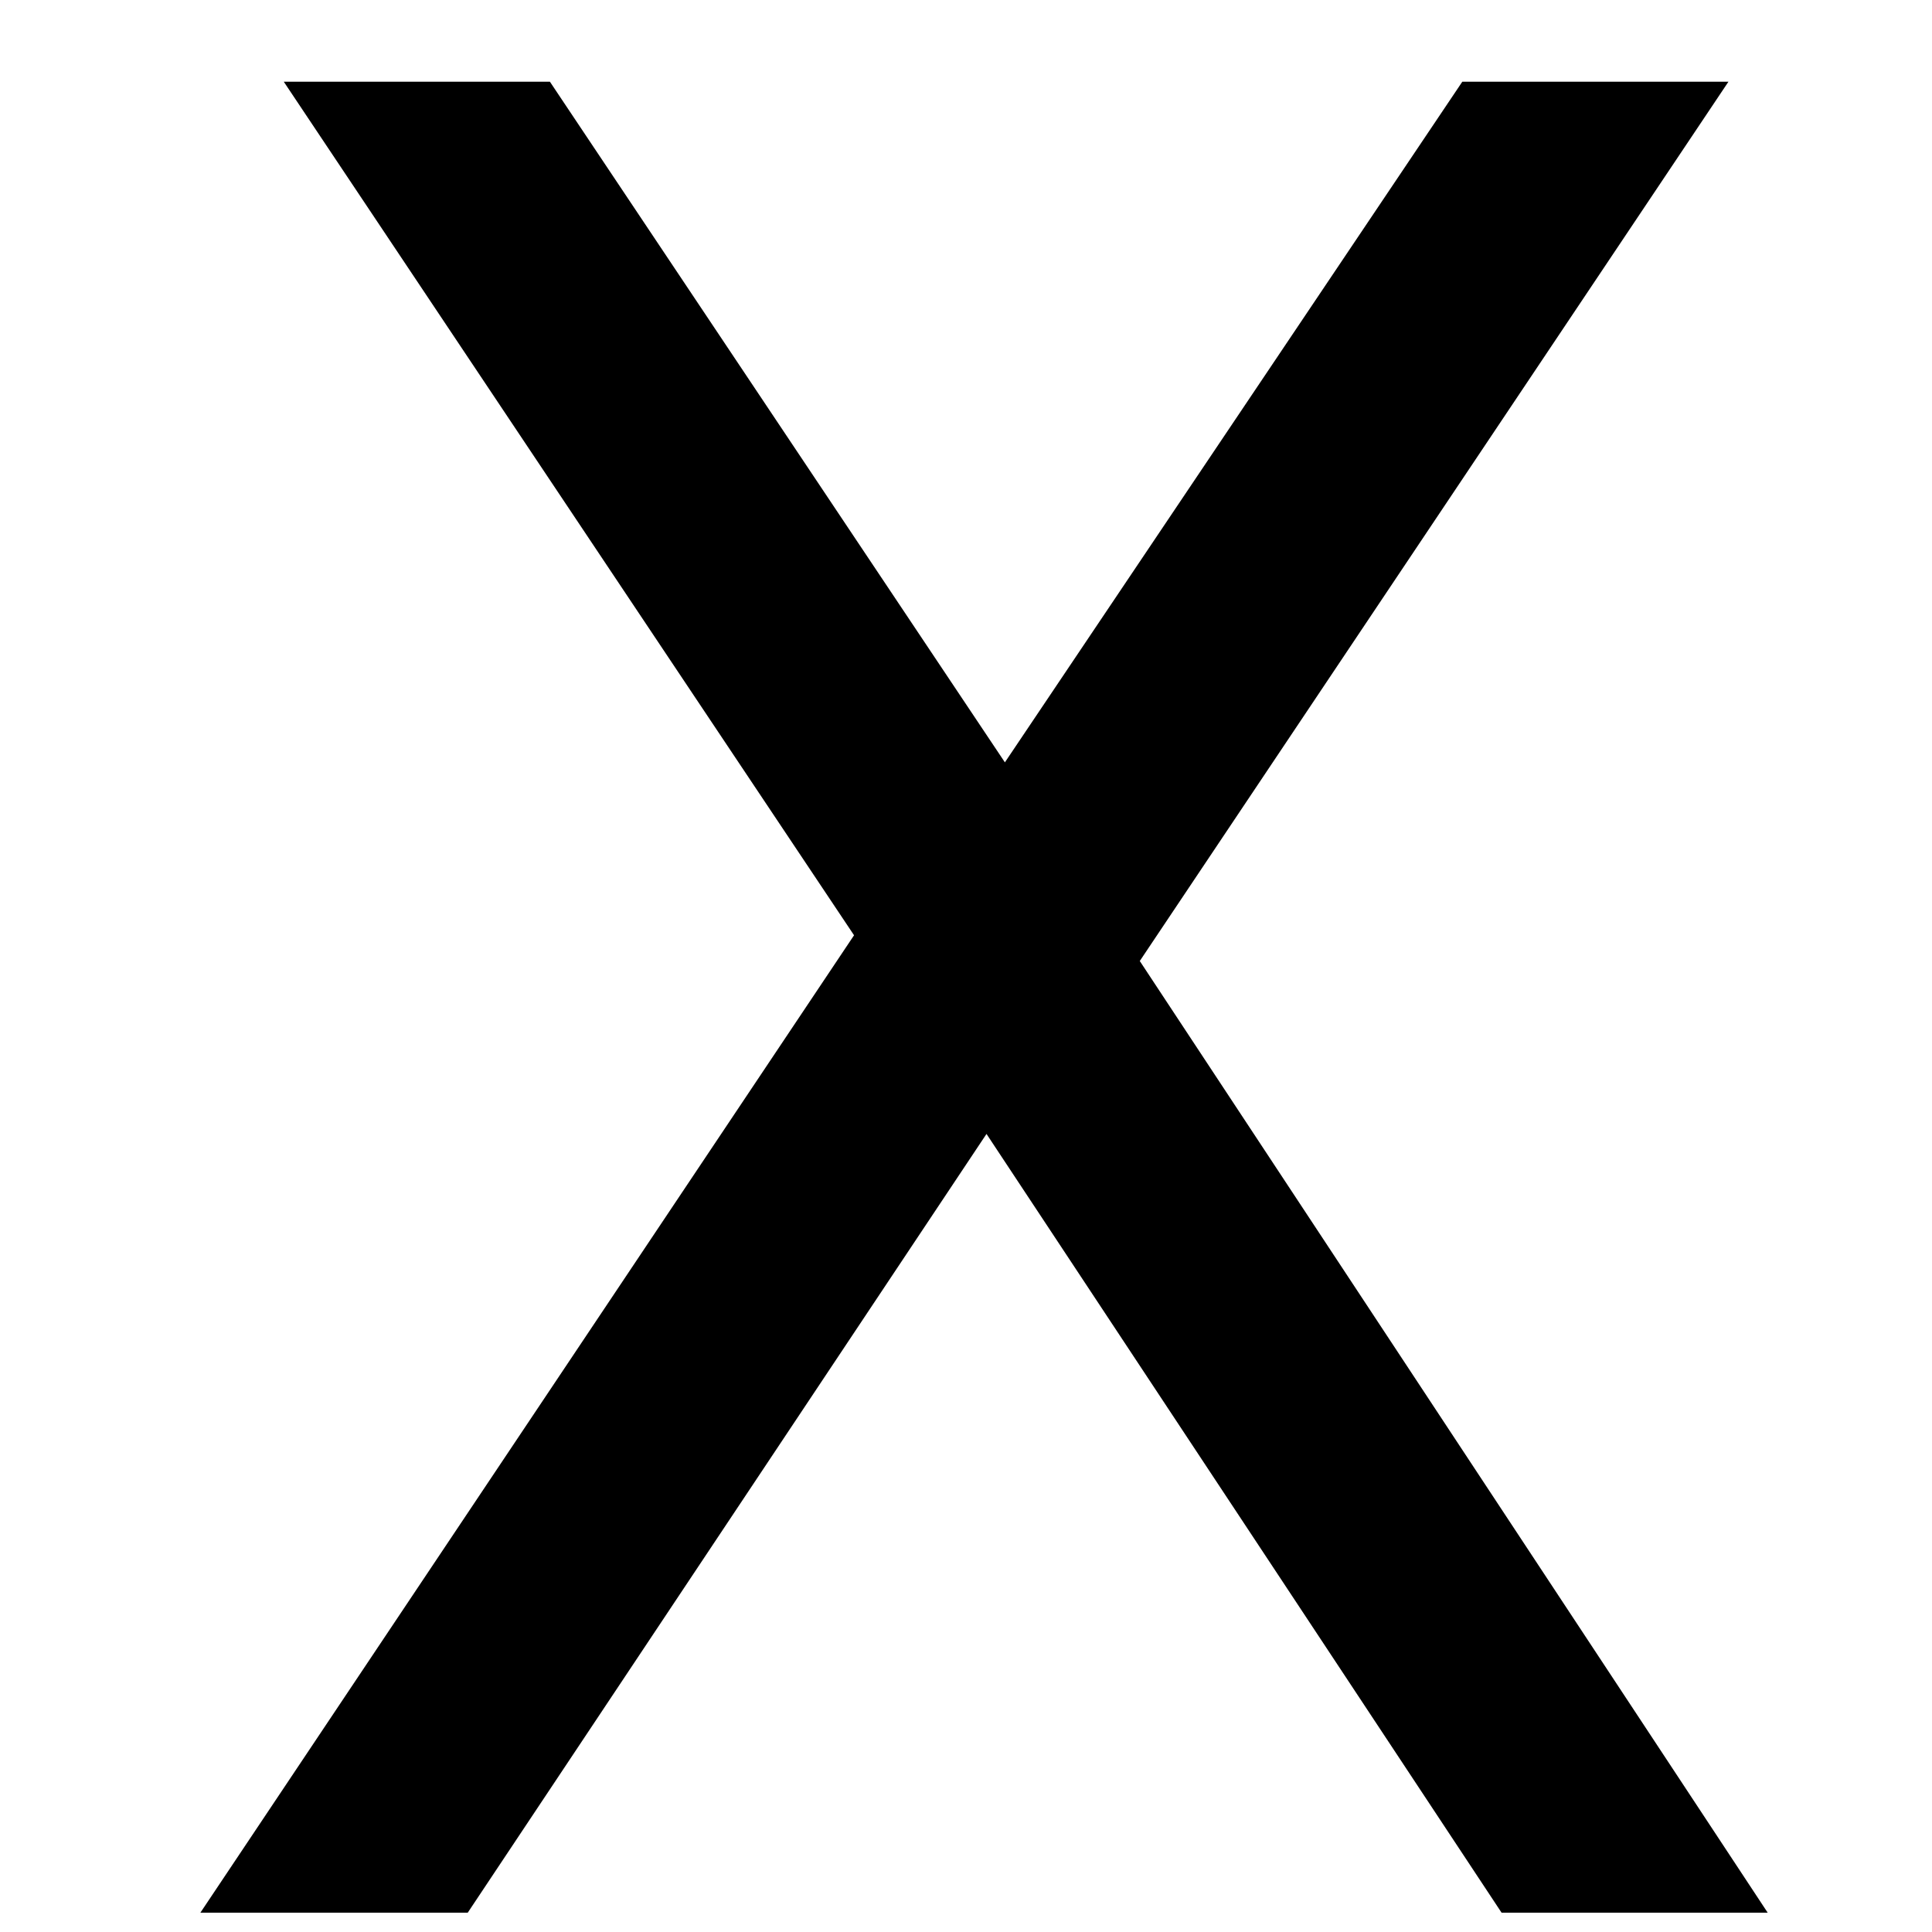
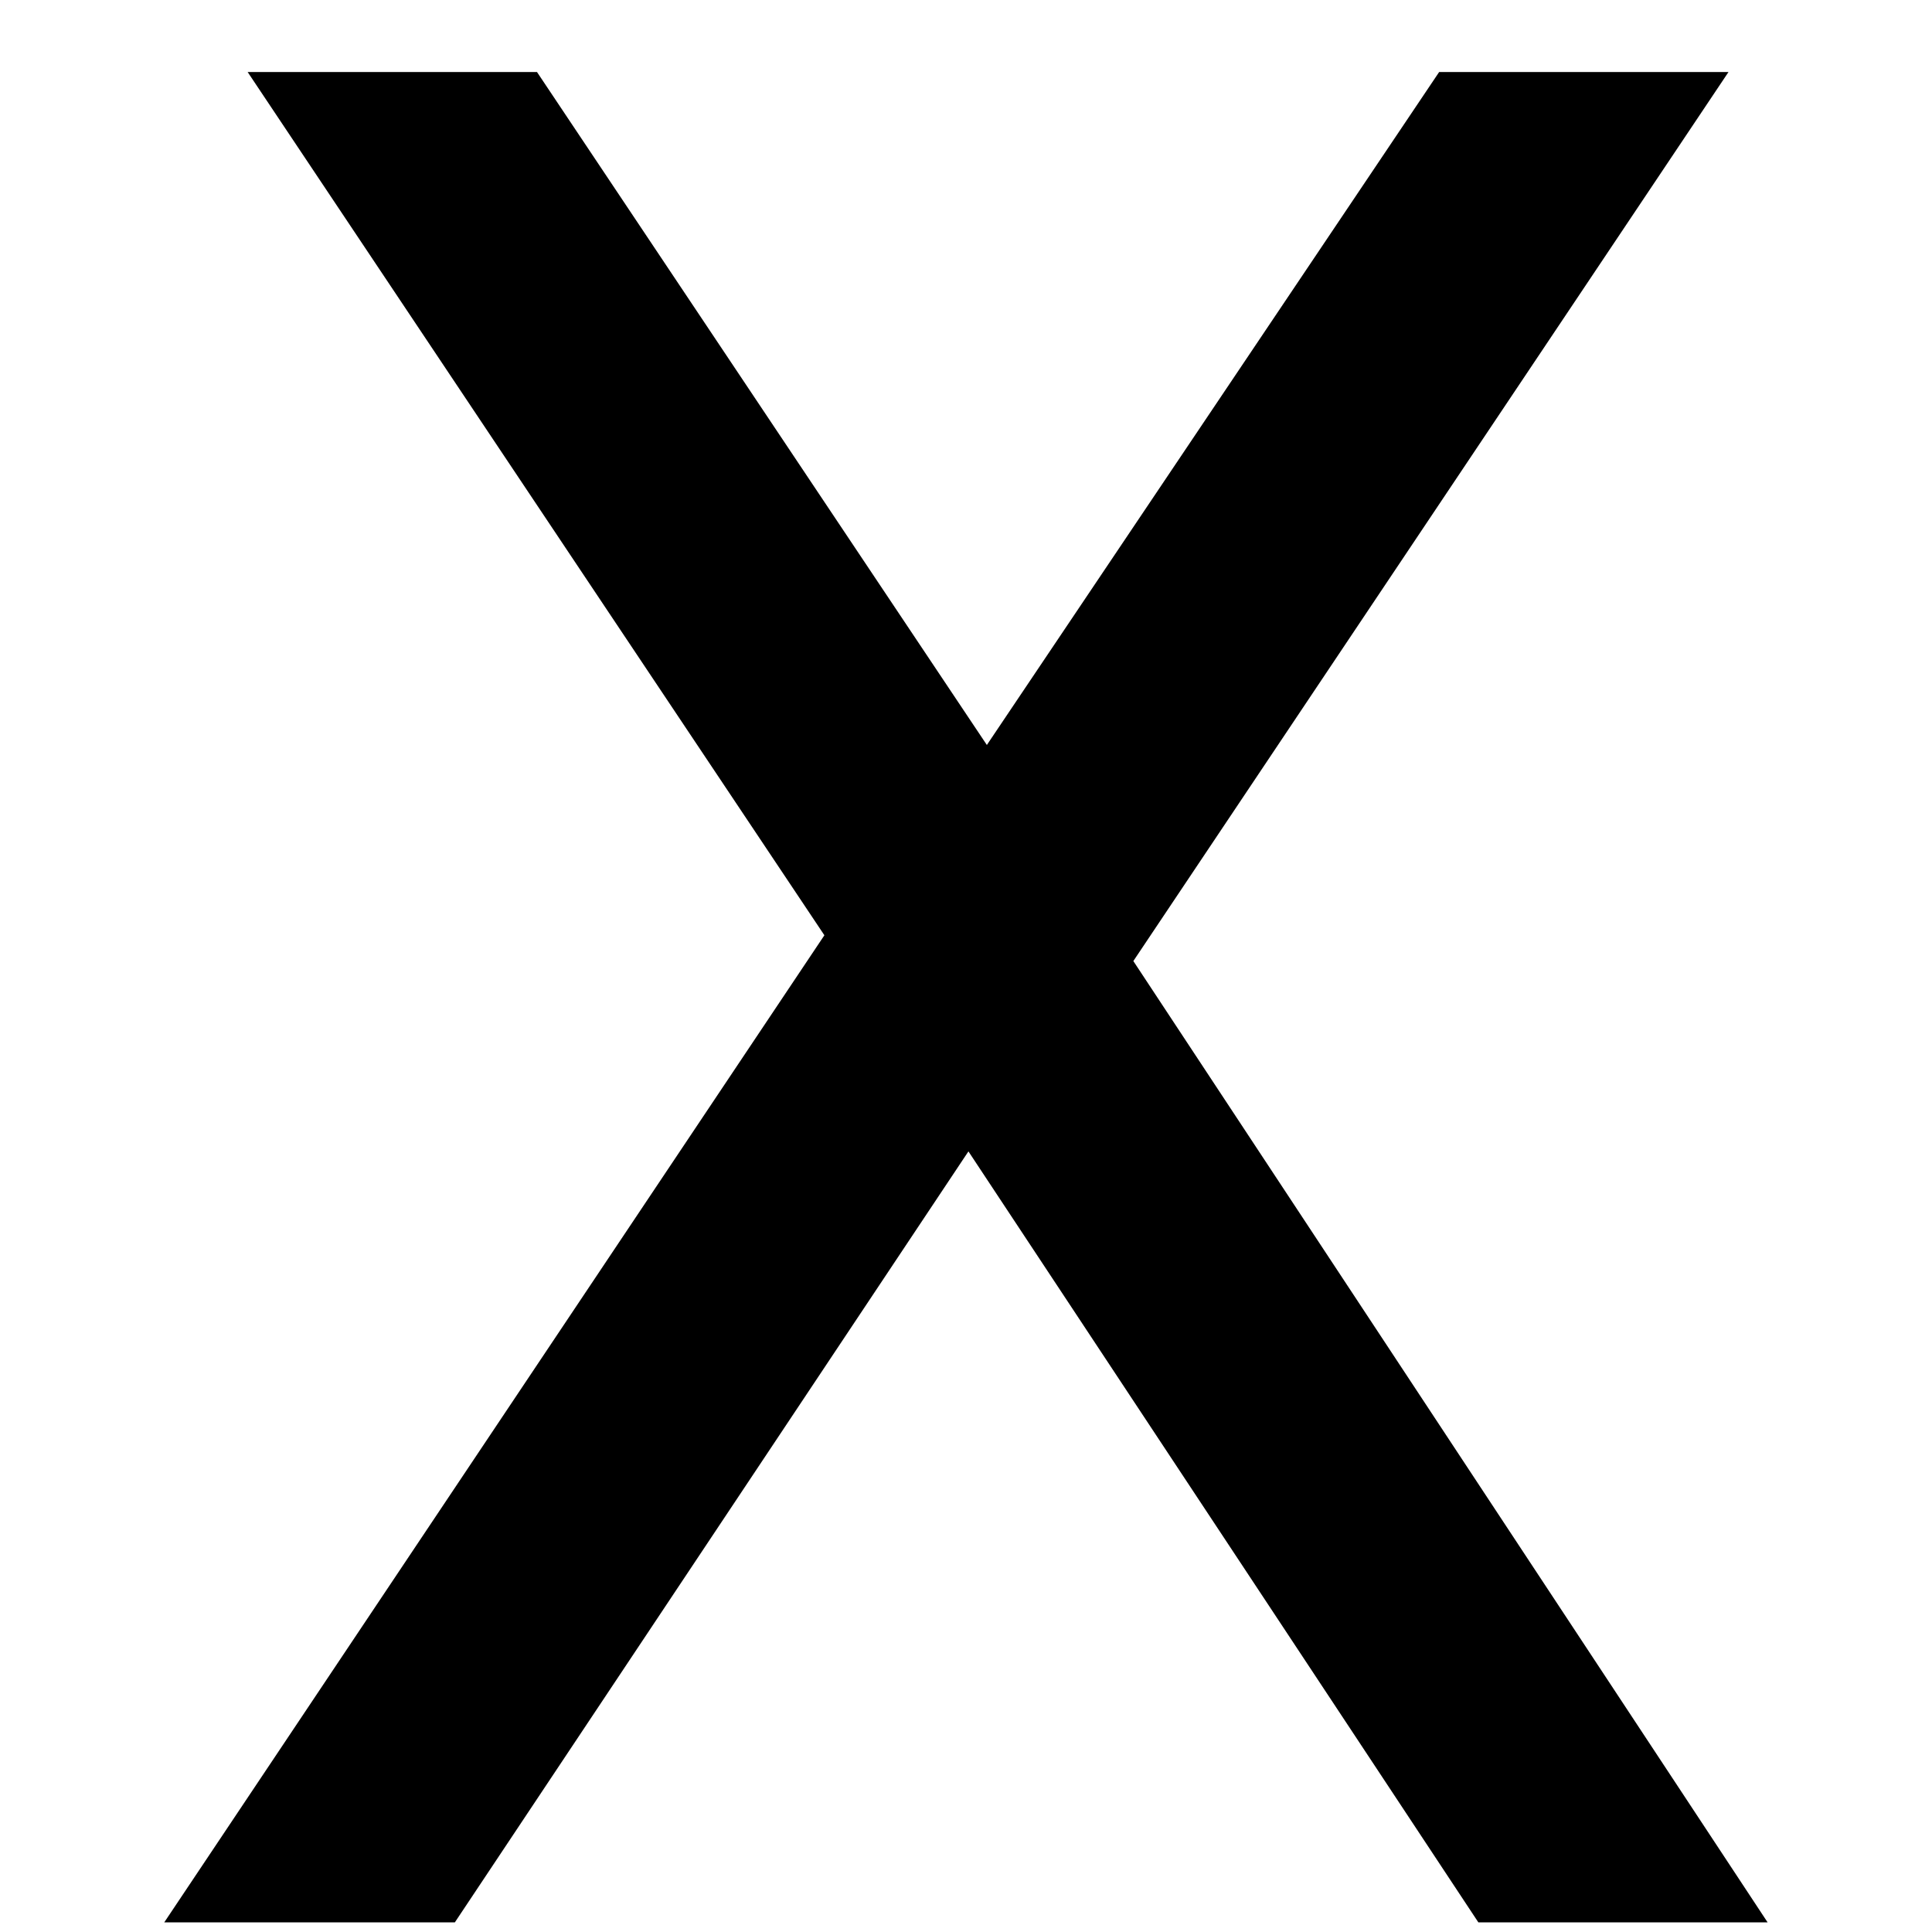
<svg xmlns="http://www.w3.org/2000/svg" height="100" width="100" viewBox="0 0 100 100" y="0px" x="0px" id="Ebene_1" version="1.1">
  <defs id="defs7" />
-   <g id="text2" style="font-size:130px" aria-label="X">
-     <path id="path11" style="font-size:130px" d="M 14.688,4.229 H 28.463 L 52.013,39.459 75.689,4.229 H 89.464 L 58.995,49.742 91.495,99 H 77.721 L 51.061,58.692 24.21,99 H 10.372 L 44.205,48.409 Z" />
+   <g id="text2" style="font-size:130px;stroke:#000000;stroke-opacity:1" aria-label="X" transform="translate(-0.9335935,0)">
+     <path id="path11" style="font-size:130px;stroke:#000000;stroke-opacity:1" d="m 14.688,4.229 13.774,0 23.55,35.229 23.677,-35.229 13.774,0 L 58.995,49.742 91.495,99 77.721,99 51.061,58.692 24.21,99 10.372,99 44.205,48.409 Z" />
  </g>
</svg>
